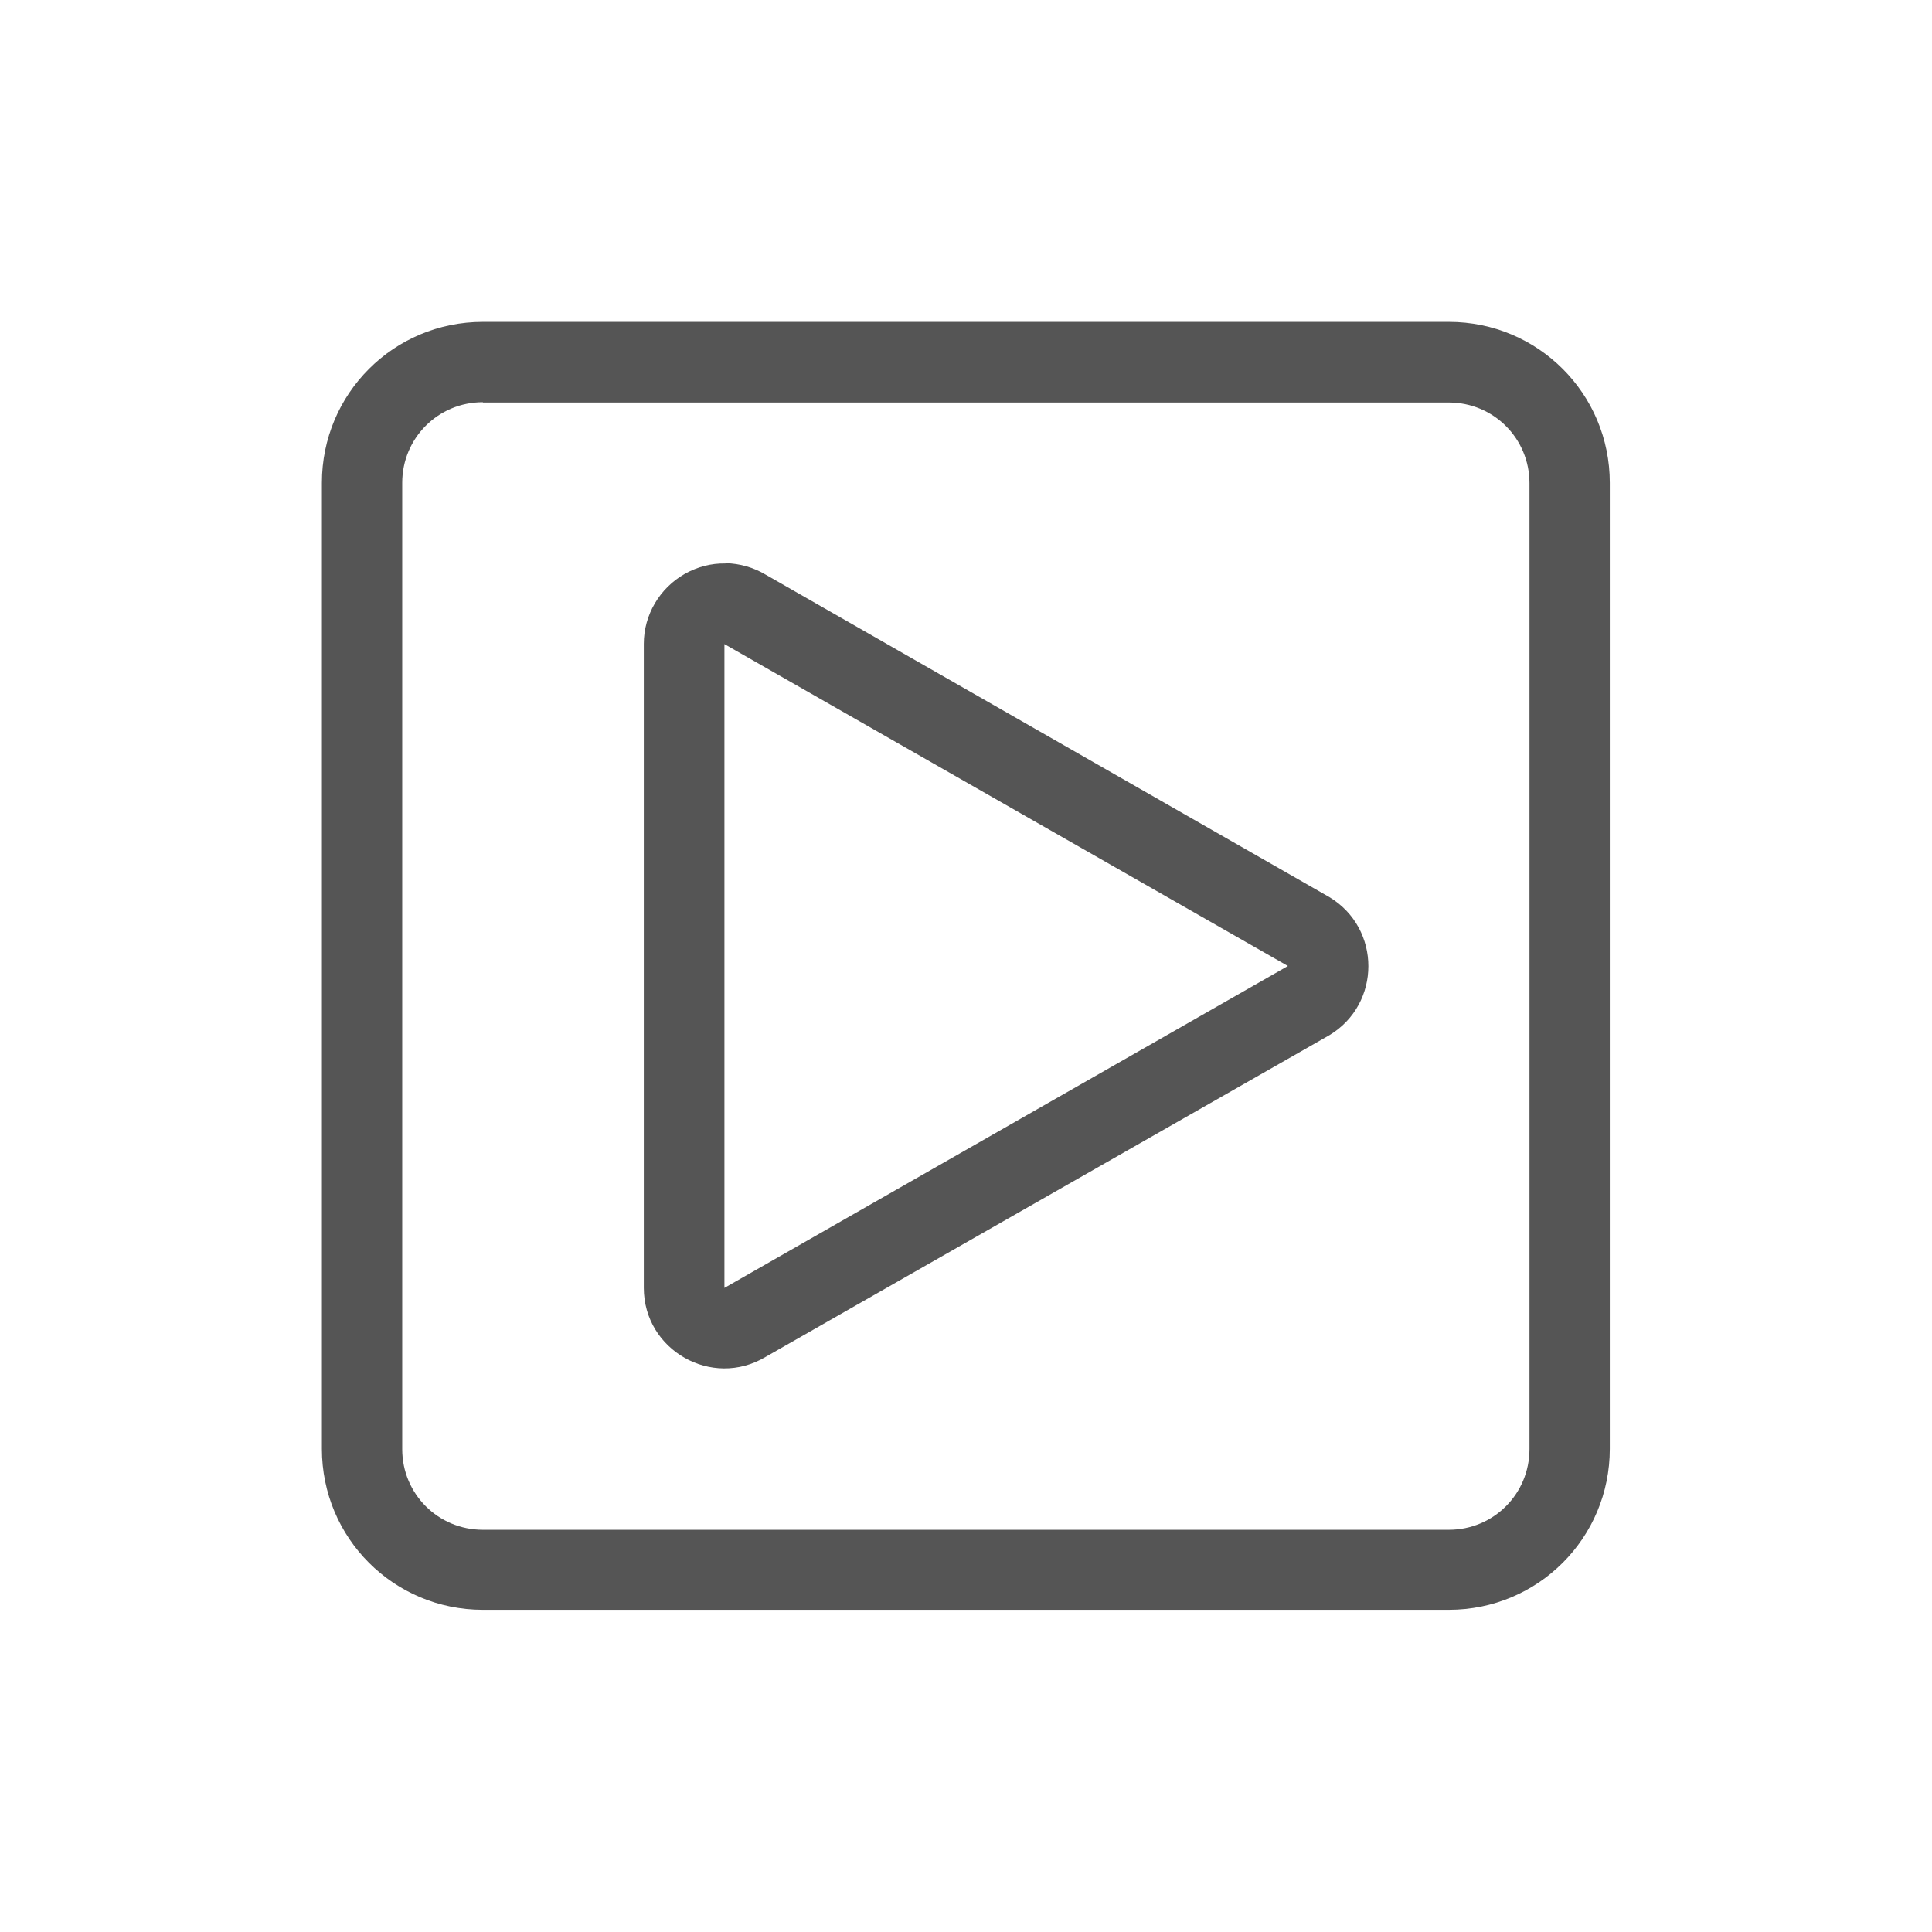
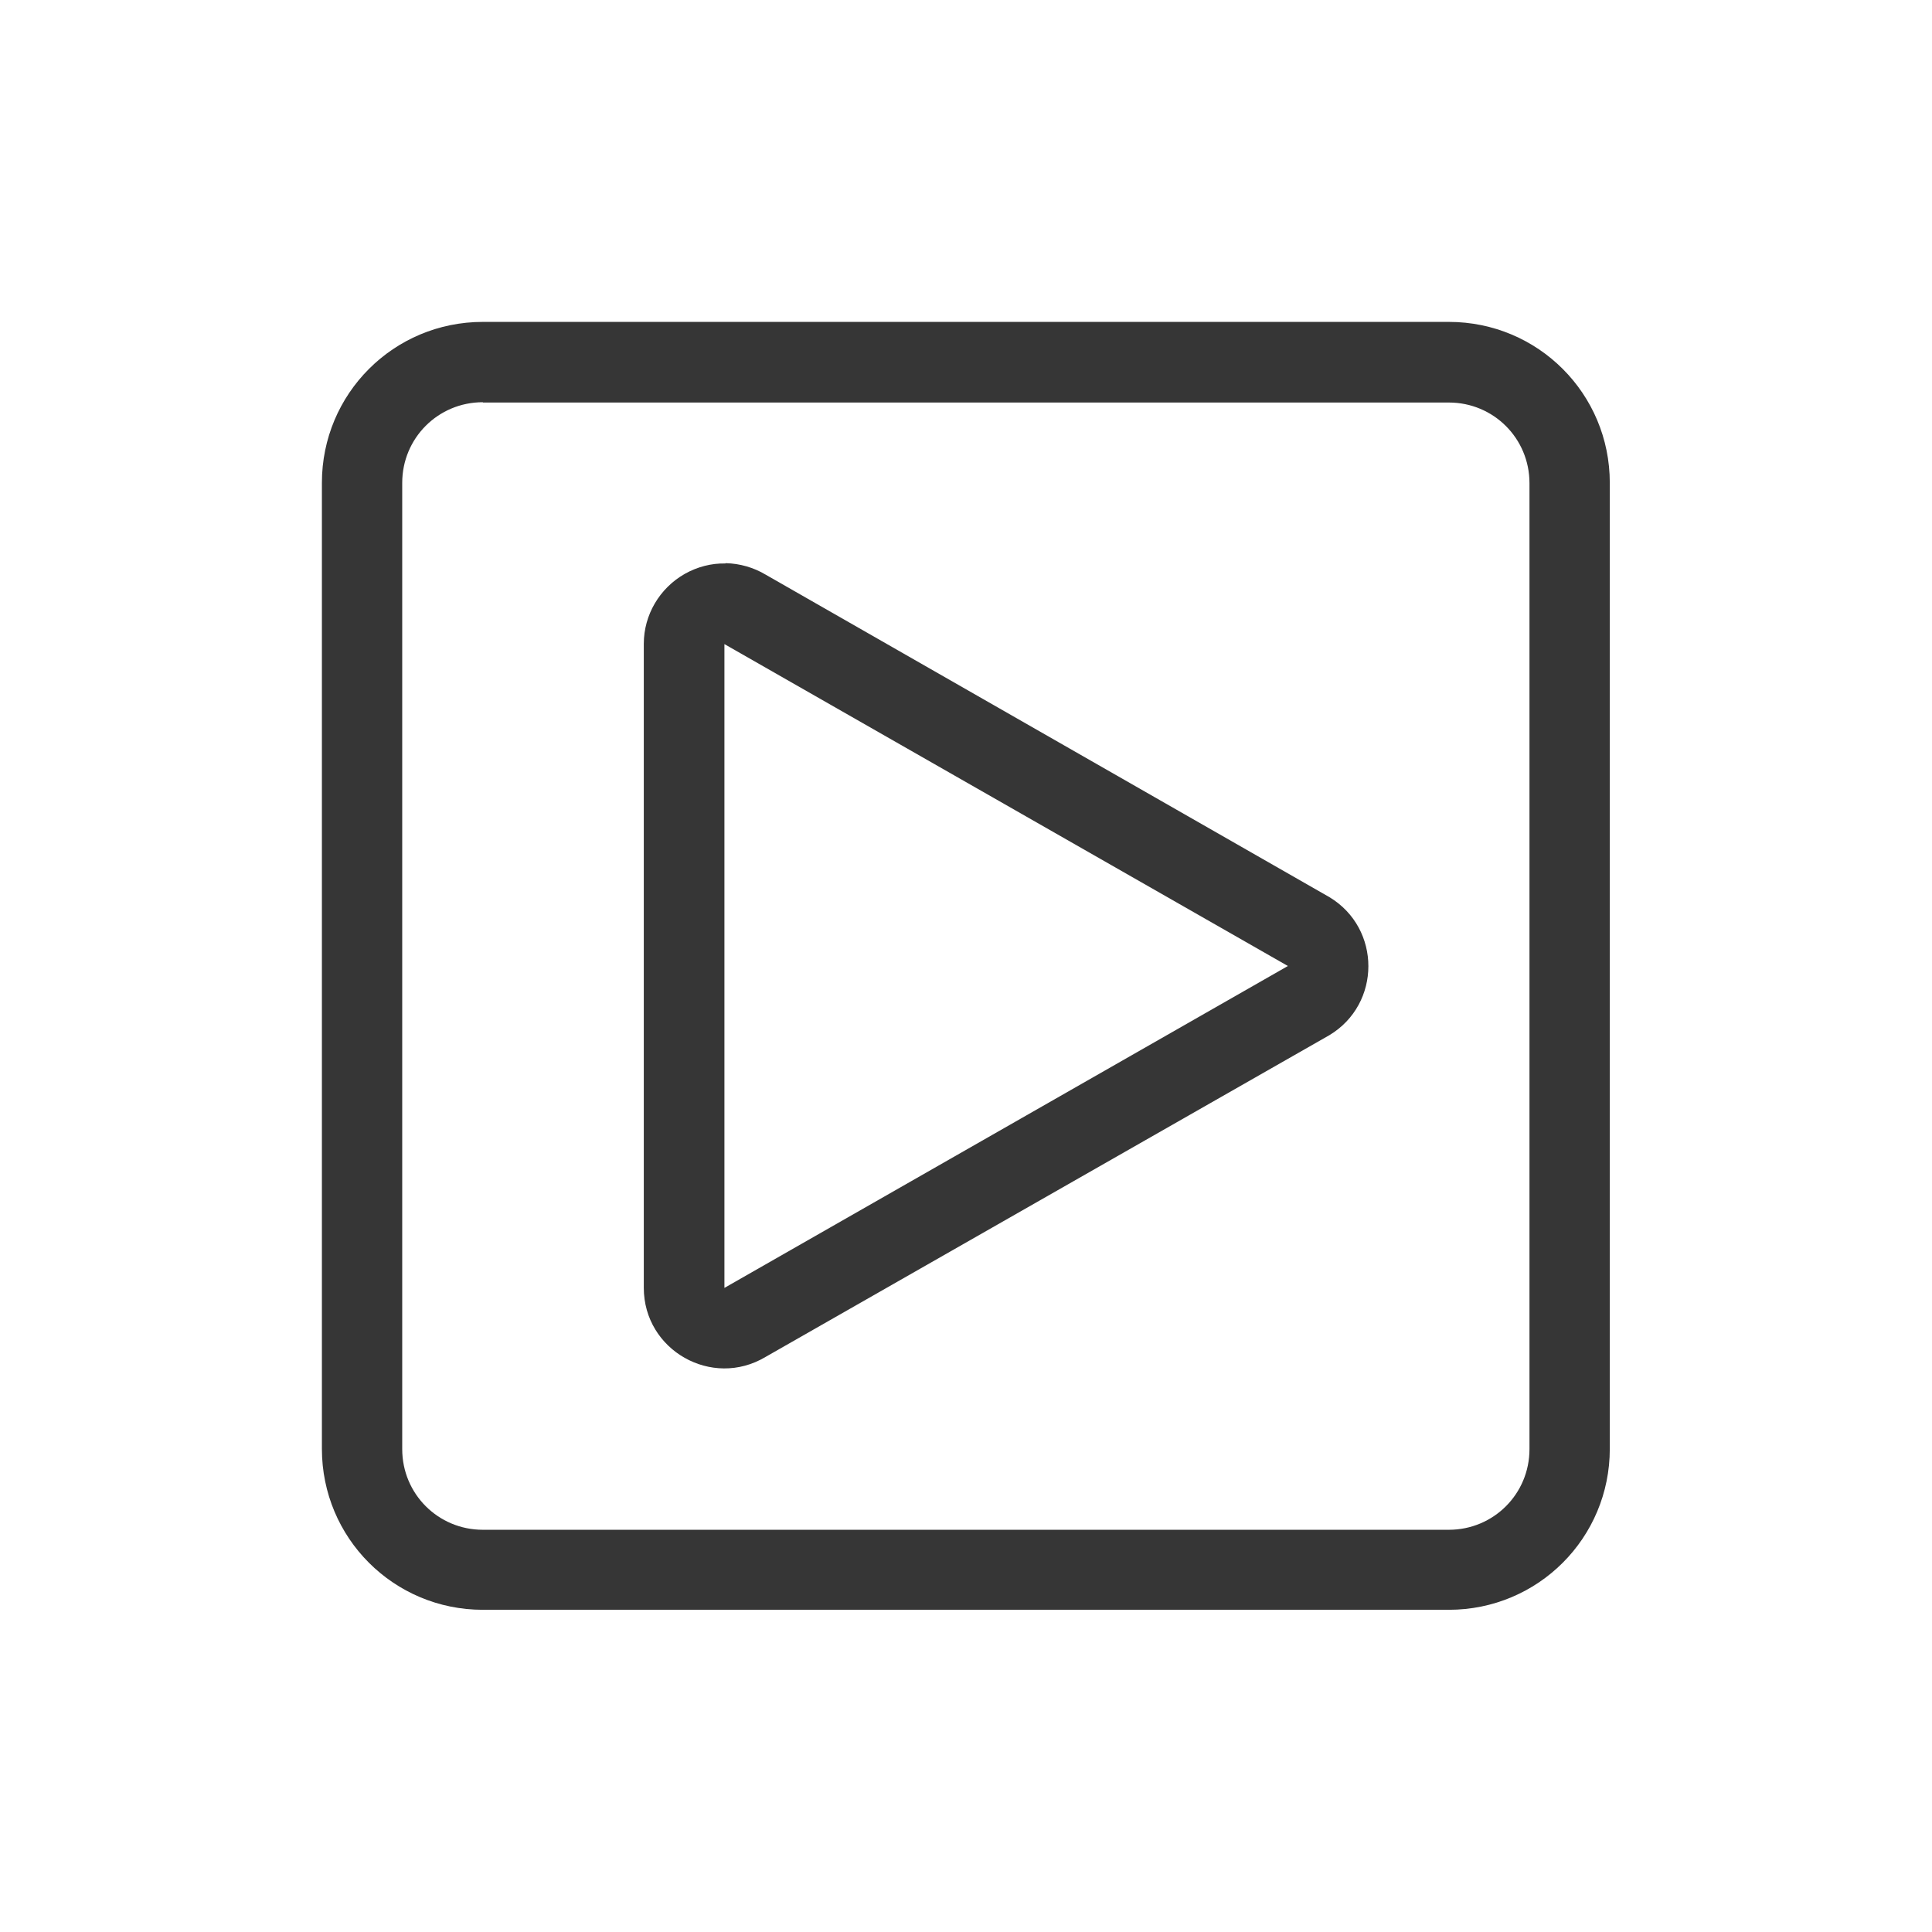
<svg xmlns="http://www.w3.org/2000/svg" width="24" height="24" viewBox="0 0 6.35 6.35" version="1.1" id="svg11945">
  <defs id="defs11942" />
-   <path id="rect20156" style="opacity:1;fill:#555555;fill-opacity:1;stroke:none;stroke-width:0.302;stroke-linecap:round;stroke-miterlimit:4;stroke-dasharray:none" d="m 1.587,1.058 c -0.293,0 -0.529,0.236 -0.529,0.529 v 3.175 c 0,0.293 0.236,0.529 0.529,0.529 h 3.175 c 0.293,0 0.529,-0.236 0.529,-0.529 V 1.587 c 0,-0.293 -0.236,-0.529 -0.529,-0.529 z m 0,0.265 h 3.175 c 0.147,0 0.265,0.118 0.265,0.265 v 3.175 c 0,0.147 -0.118,0.265 -0.265,0.265 h -3.175 c -0.147,0 -0.265,-0.118 -0.265,-0.265 V 1.587 c 0,-0.147 0.118,-0.265 0.265,-0.265 z M 2.384,1.852 C 2.338,1.851 2.292,1.863 2.251,1.886 2.168,1.933 2.116,2.021 2.116,2.116 V 4.233 c 1.522e-4,0.205 0.224,0.332 0.4,0.227 L 4.37,3.402 c 0.17,-0.103 0.17,-0.35 0,-0.453 L 2.517,1.889 c -0.04,-0.024 -0.086,-0.037 -0.132,-0.038 z M 2.381,2.117 4.233,3.175 2.381,4.233 Z" />
+   <path id="rect20156" style="opacity:1;fill:#363636;fill-opacity:1;stroke:none;stroke-width:0.302;stroke-linecap:round;stroke-miterlimit:4;stroke-dasharray:none" d="m 1.587,1.058 c -0.293,0 -0.529,0.236 -0.529,0.529 v 3.175 c 0,0.293 0.236,0.529 0.529,0.529 h 3.175 c 0.293,0 0.529,-0.236 0.529,-0.529 V 1.587 c 0,-0.293 -0.236,-0.529 -0.529,-0.529 z m 0,0.265 h 3.175 c 0.147,0 0.265,0.118 0.265,0.265 v 3.175 c 0,0.147 -0.118,0.265 -0.265,0.265 h -3.175 c -0.147,0 -0.265,-0.118 -0.265,-0.265 V 1.587 c 0,-0.147 0.118,-0.265 0.265,-0.265 z M 2.384,1.852 C 2.338,1.851 2.292,1.863 2.251,1.886 2.168,1.933 2.116,2.021 2.116,2.116 V 4.233 c 1.522e-4,0.205 0.224,0.332 0.4,0.227 L 4.37,3.402 c 0.17,-0.103 0.17,-0.35 0,-0.453 L 2.517,1.889 c -0.04,-0.024 -0.086,-0.037 -0.132,-0.038 z M 2.381,2.117 4.233,3.175 2.381,4.233 Z" />
</svg>
